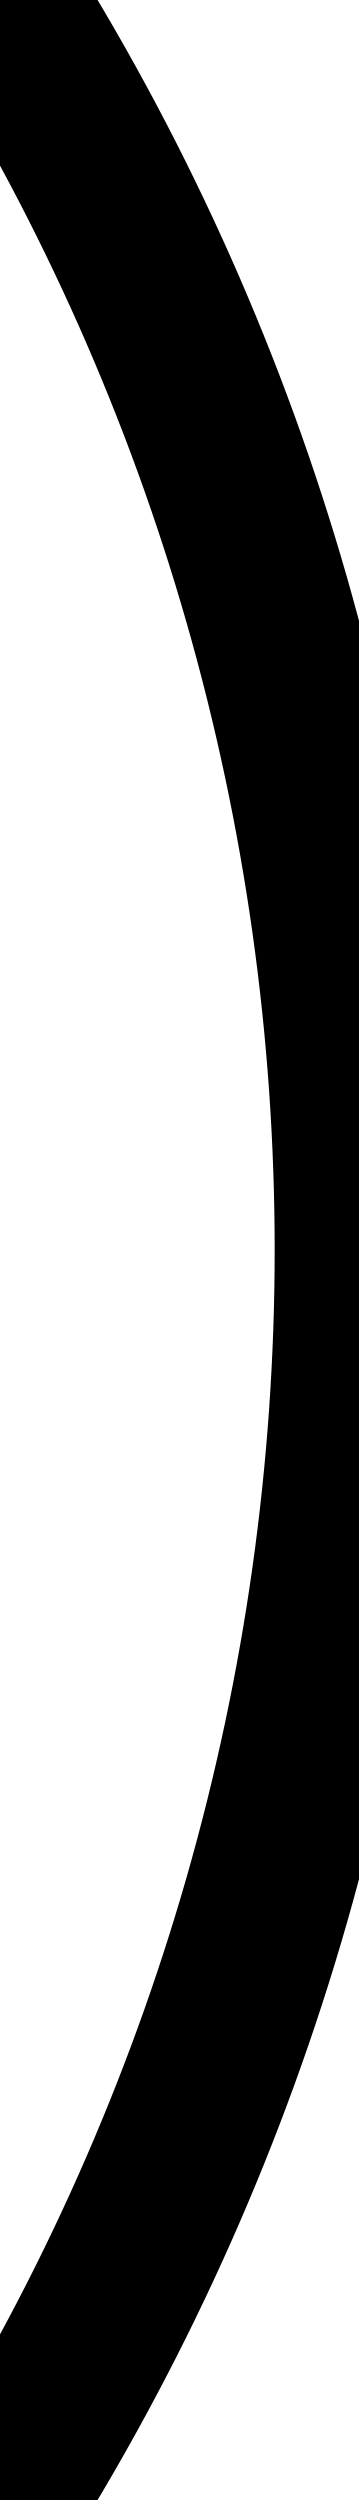
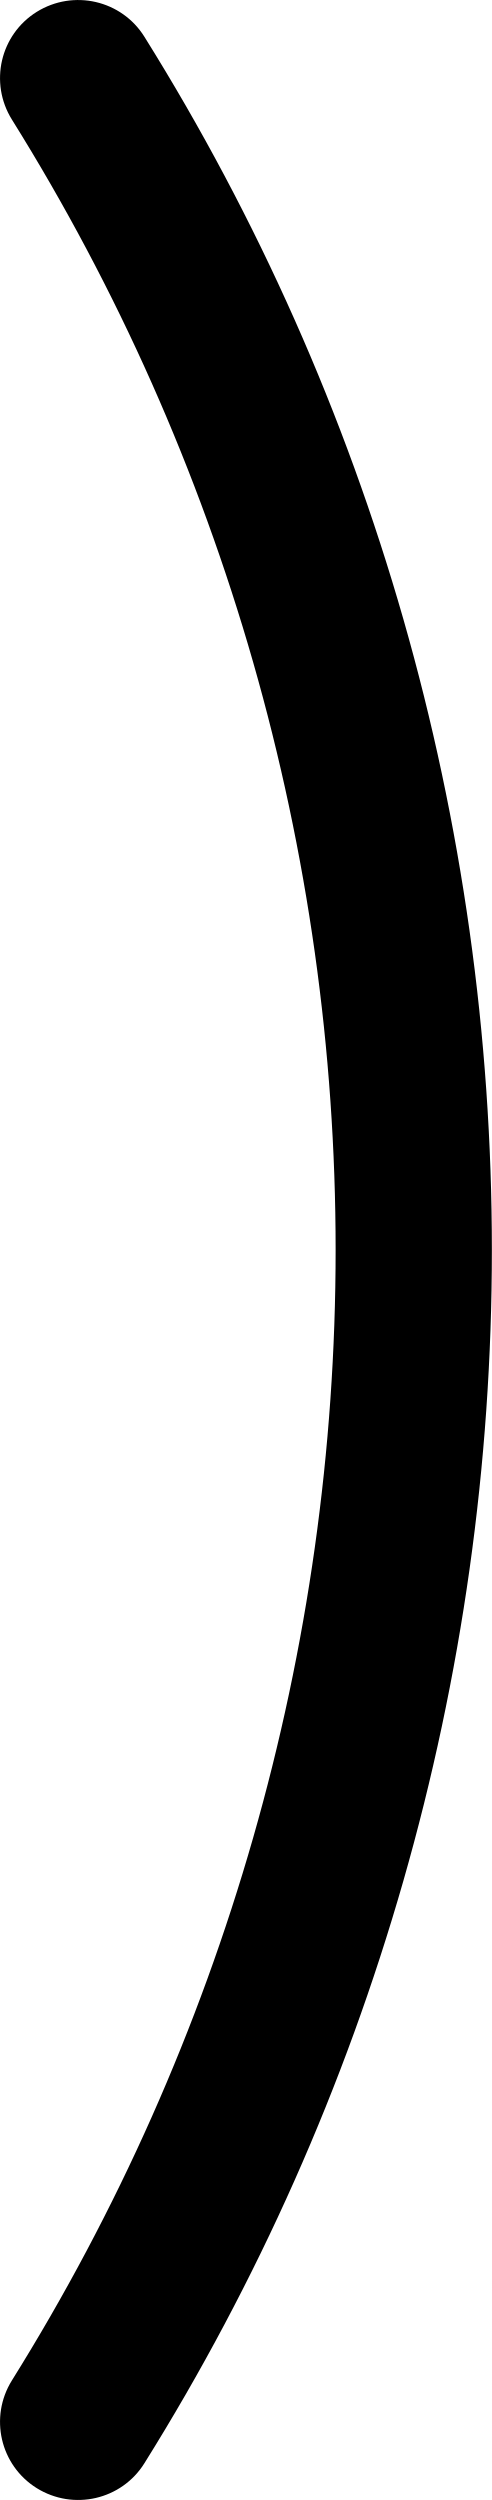
- <svg xmlns="http://www.w3.org/2000/svg" width="2.148" height="15" viewBox="0 0 2.148 15" fill="none">
+ <svg xmlns="http://www.w3.org/2000/svg" width="3.148" height="16" viewBox="-0.5 -0.5 3.148 16" fill="none">
  <path d="M 0.424 -0.265 C 0.278 -0.499 -0.03 -0.57 -0.265 -0.424 C -0.499 -0.278 -0.57 0.03 -0.424 0.265 L 0.424 -0.265 Z M 2.148 7.5 L 2.648 7.5 L 2.148 7.5 Z M -0.424 14.735 C -0.57 14.97 -0.499 15.278 -0.265 15.424 C -0.03 15.57 0.278 15.499 0.424 15.265 L -0.424 14.735 Z M -0.424 0.265 C 0.93 2.435 1.648 4.942 1.648 7.5 L 2.648 7.5 C 2.648 4.755 1.878 2.064 0.424 -0.265 L -0.424 0.265 Z M 1.648 7.5 C 1.648 10.058 0.93 12.565 -0.424 14.735 L 0.424 15.265 C 1.878 12.936 2.648 10.245 2.648 7.5 L 1.648 7.5 Z" fill="currentColor" fill-rule="nonzero" />
</svg>
